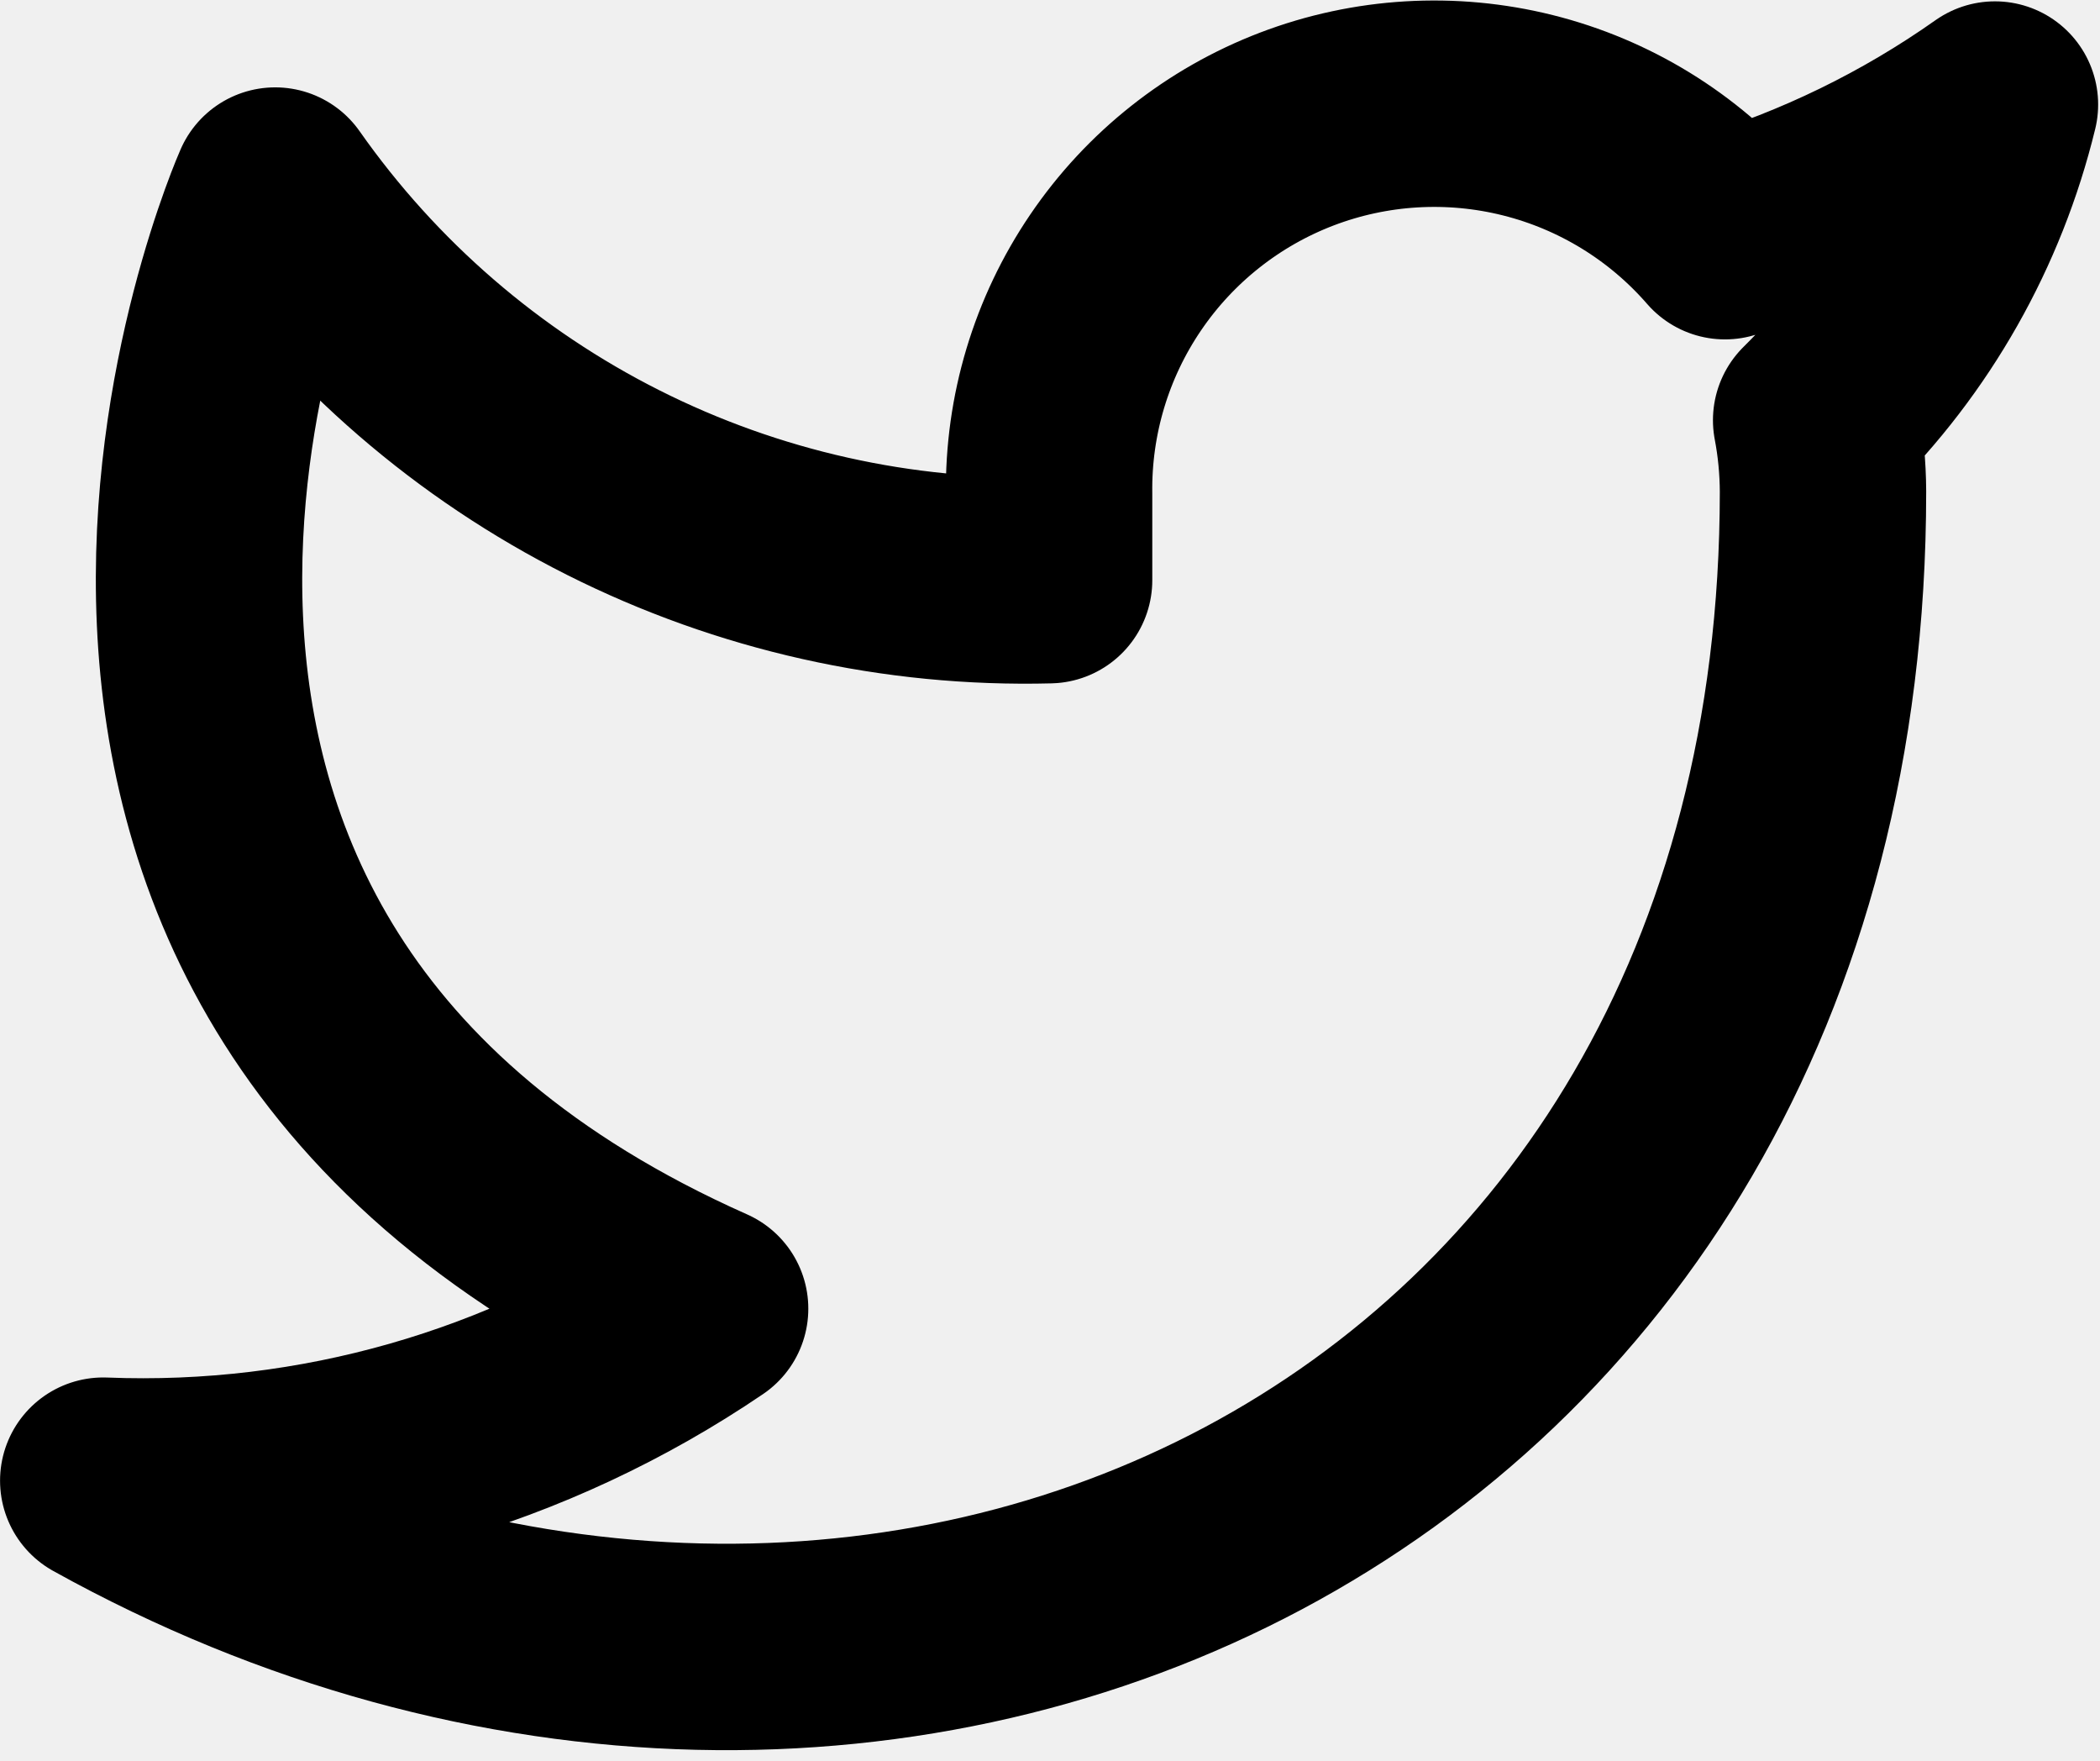
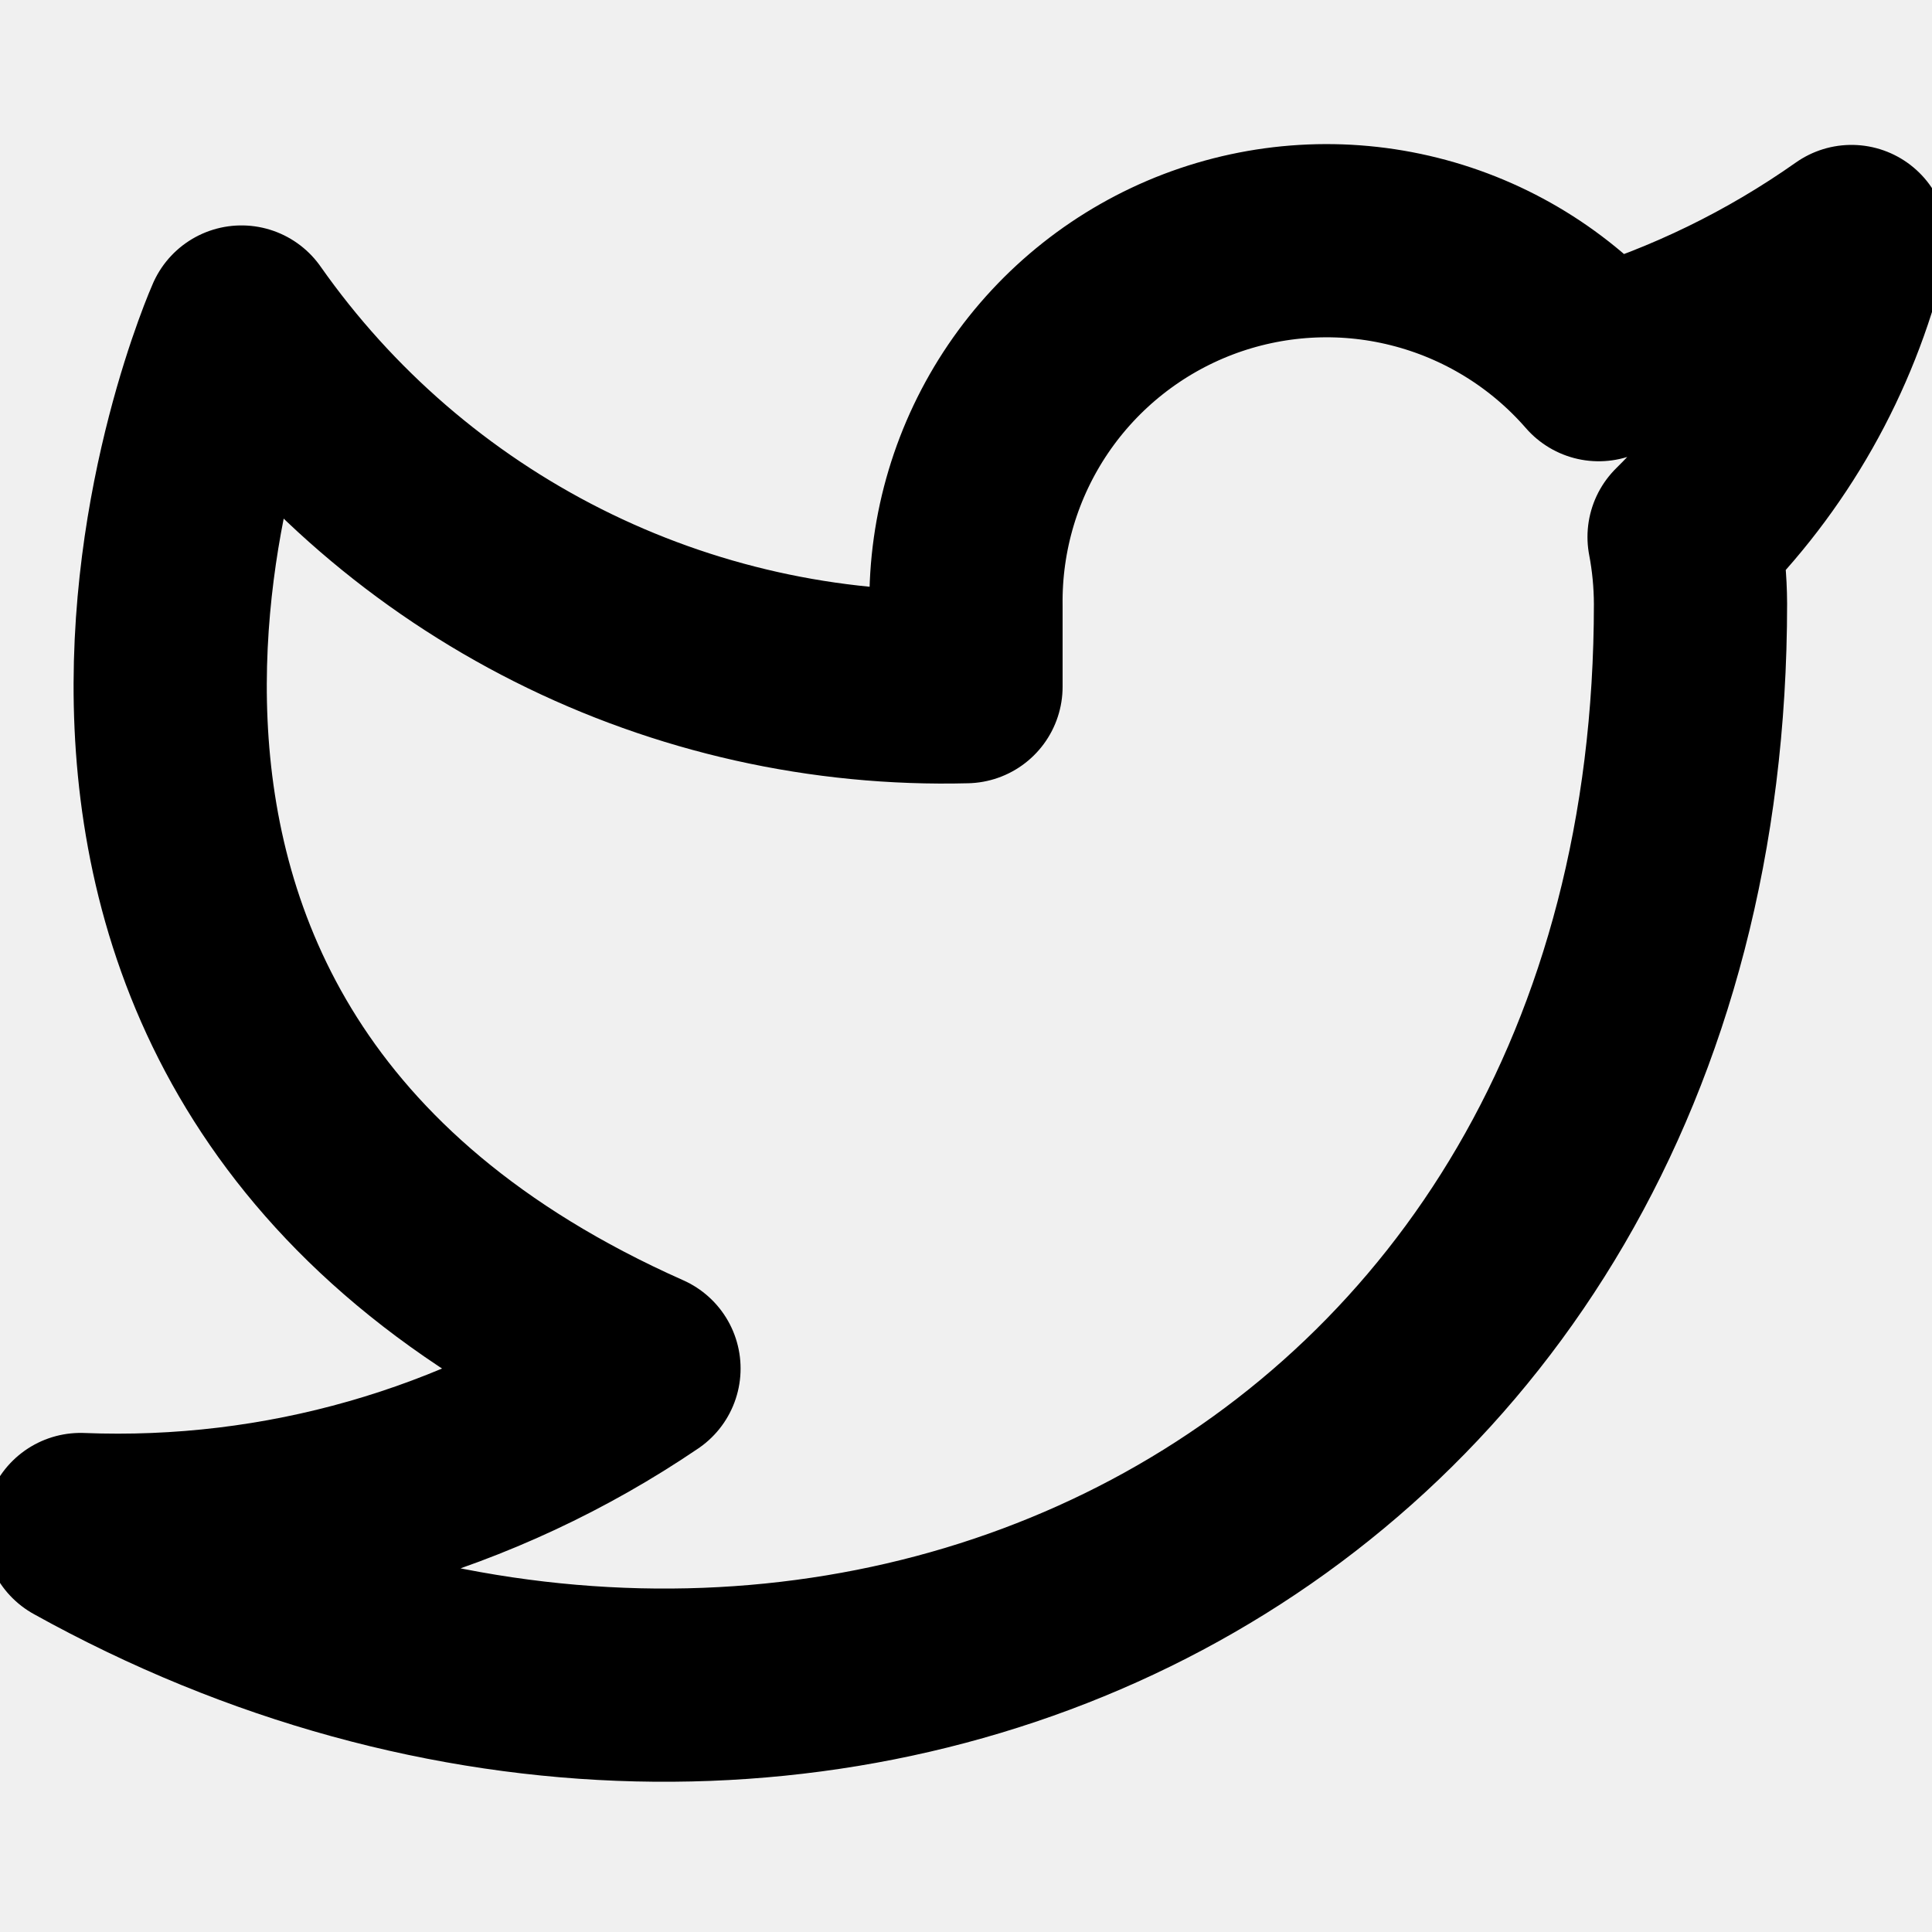
- <svg xmlns="http://www.w3.org/2000/svg" width="40.703" height="34.119" viewBox="0 0 40.703 34.119" fill="none">
-   <defs />
-   <path id="Vector" d="M33.434 4.577C32.43 3.422 31.096 2.604 29.612 2.233C28.128 1.862 26.566 1.955 25.137 2.5C23.708 3.046 22.481 4.017 21.622 5.283C20.763 6.548 20.313 8.047 20.334 9.577L20.334 11.243C17.405 11.319 14.503 10.669 11.886 9.352C9.268 8.035 7.018 6.091 5.334 3.693C5.334 3.693 -1.333 18.693 13.667 25.36C10.235 27.69 6.146 28.858 2.001 28.693C17 37.026 35.334 28.693 35.334 9.526C35.332 9.062 35.288 8.599 35.201 8.143C36.902 6.466 38.102 4.348 38.667 2.026C37.071 3.152 35.304 4.013 33.434 4.577Z" stroke="#000000" stroke-opacity="1" stroke-width="4" stroke-linejoin="round" />
+ <svg xmlns="http://www.w3.org/2000/svg" width="40" height="40" viewBox="0 0 40 40" fill="none">
+   <g clip-path="url(#clip0_60_437)">
+     <path d="M38.333 5C36.737 6.126 34.97 6.987 33.1 7.55C32.096 6.396 30.762 5.578 29.278 5.207C27.795 4.835 26.233 4.929 24.803 5.474C23.374 6.02 22.147 6.991 21.288 8.256C20.429 9.522 19.98 11.021 20 12.55V14.217C17.071 14.293 14.169 13.643 11.552 12.326C8.935 11.009 6.684 9.065 5 6.667C5 6.667 -1.667 21.667 13.333 28.334C9.901 30.663 5.812 31.832 1.667 31.667C16.667 40 35 31.667 35 12.5C34.998 12.036 34.954 11.573 34.867 11.117C36.568 9.439 37.768 7.321 38.333 5Z" stroke="black" stroke-width="4" stroke-linecap="round" stroke-linejoin="round" />
+   </g>
+   <defs>
+     <clipPath id="clip0_60_437">
+       <rect width="40" height="40" fill="white" />
+     </clipPath>
+   </defs>
</svg>
